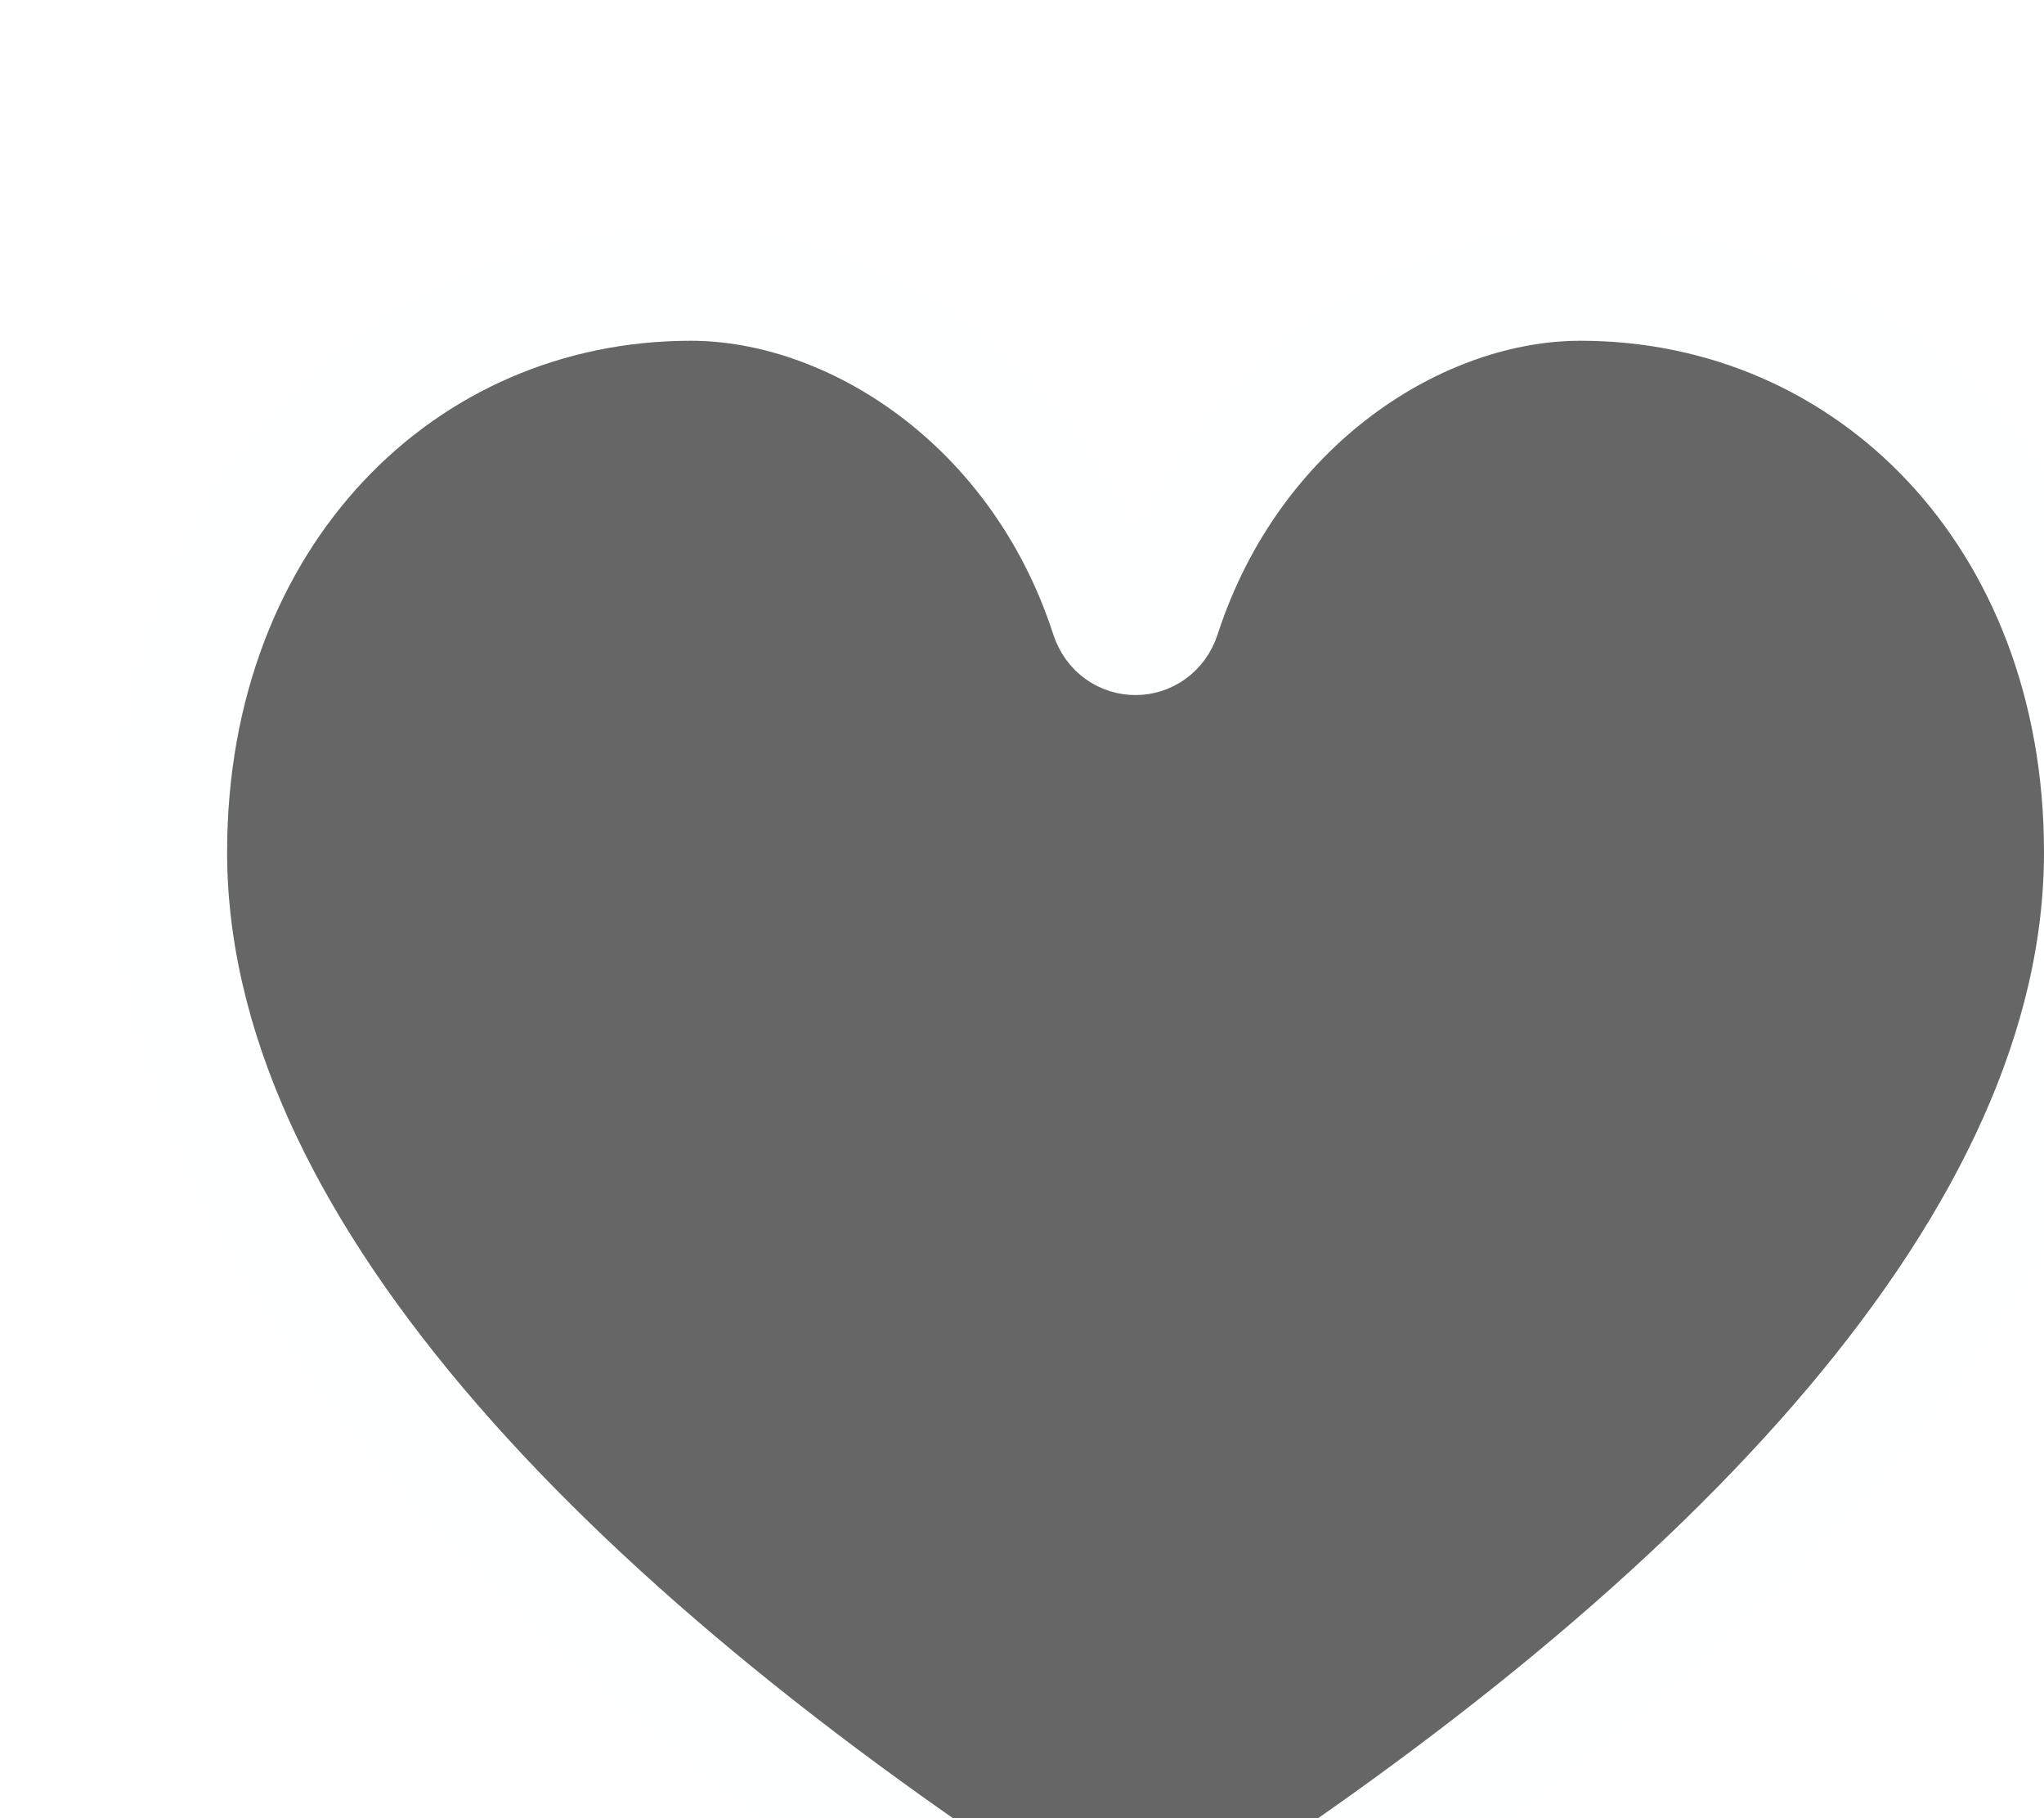
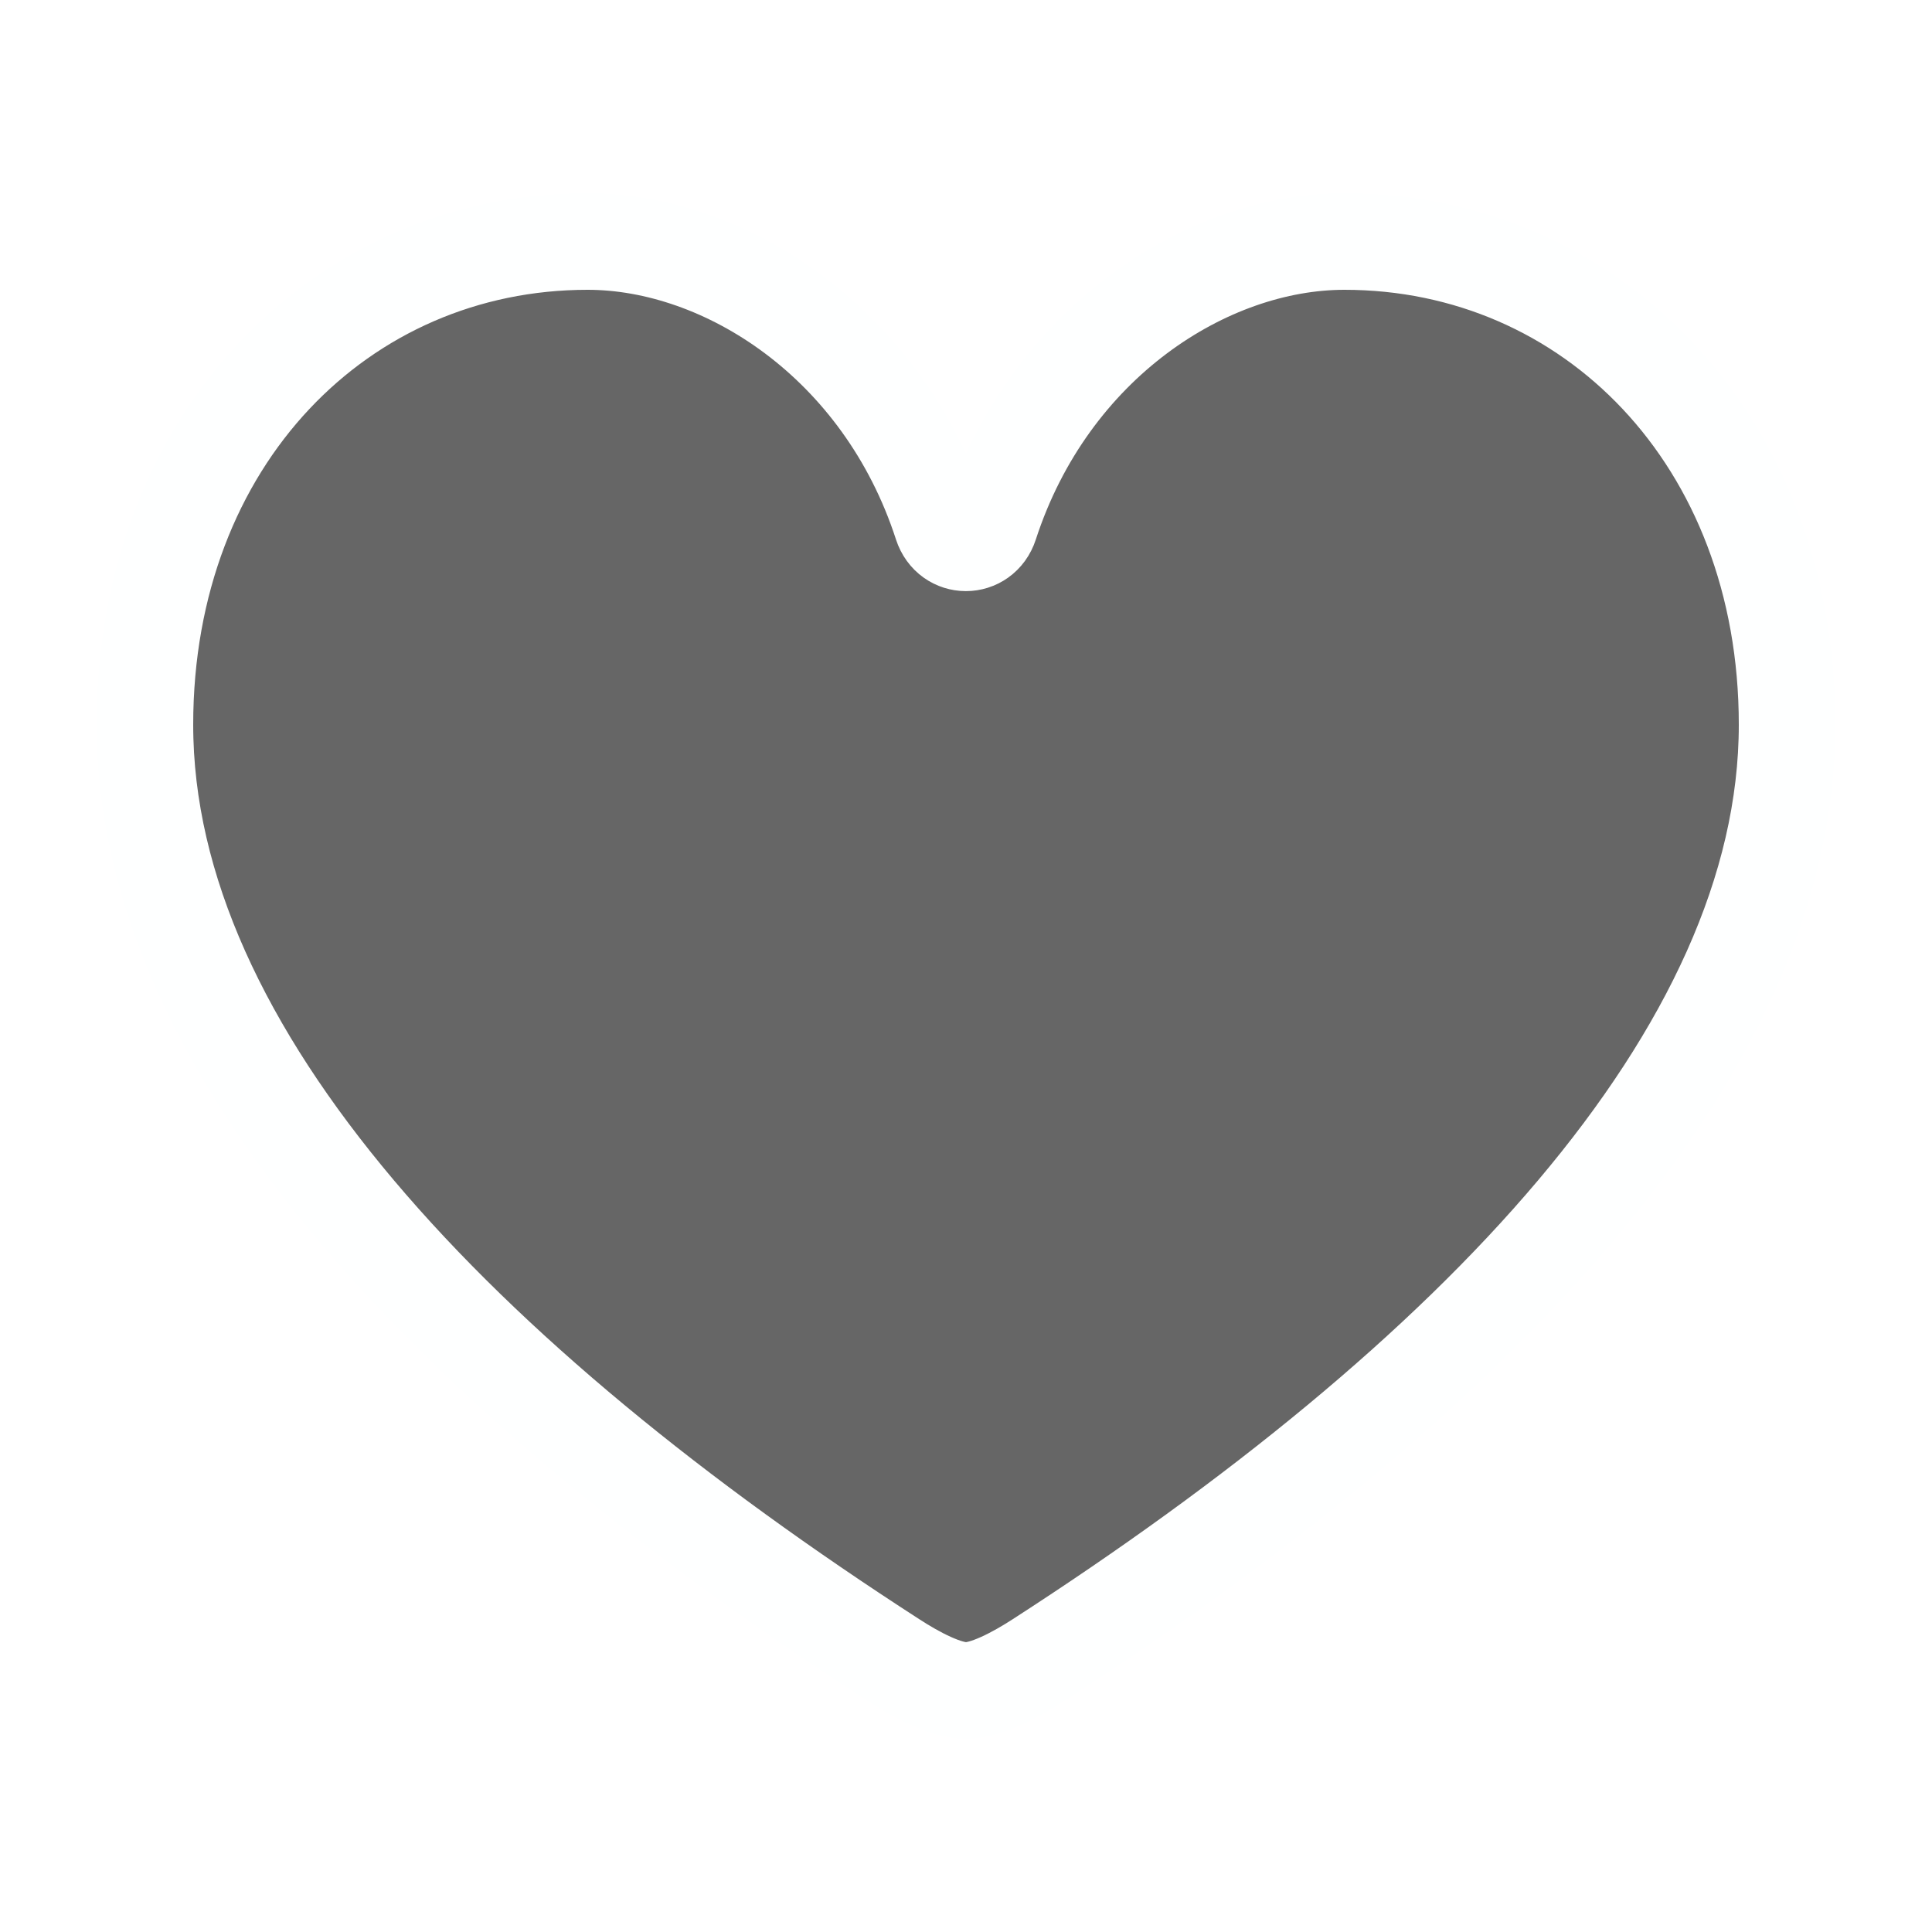
- <svg xmlns="http://www.w3.org/2000/svg" width="18" height="16" viewBox="0 0 18 16" fill="none">
+ <svg xmlns="http://www.w3.org/2000/svg" width="20" height="20" viewBox="0 0 20 20" fill="none">
  <path fill-rule="evenodd" clip-rule="evenodd" d="M13.917 2.5C12.498 2.5 10.86 3.546 10.247 5.431C10.165 5.682 9.833 5.682 9.751 5.431C9.14 3.546 7.501 2.5 6.083 2.5C3.536 2.5 1.5 4.549 1.5 7.502C1.5 10.921 4.778 14.298 9.242 17.18C9.488 17.34 9.792 17.5 10 17.5C10.208 17.5 10.511 17.34 10.758 17.18C15.222 14.298 18.5 10.921 18.5 7.502C18.5 4.549 16.464 2.5 13.917 2.5Z" fill="black" fill-opacity="0.6" stroke="#FEFFFF" stroke-linecap="round" stroke-linejoin="round" />
</svg>
